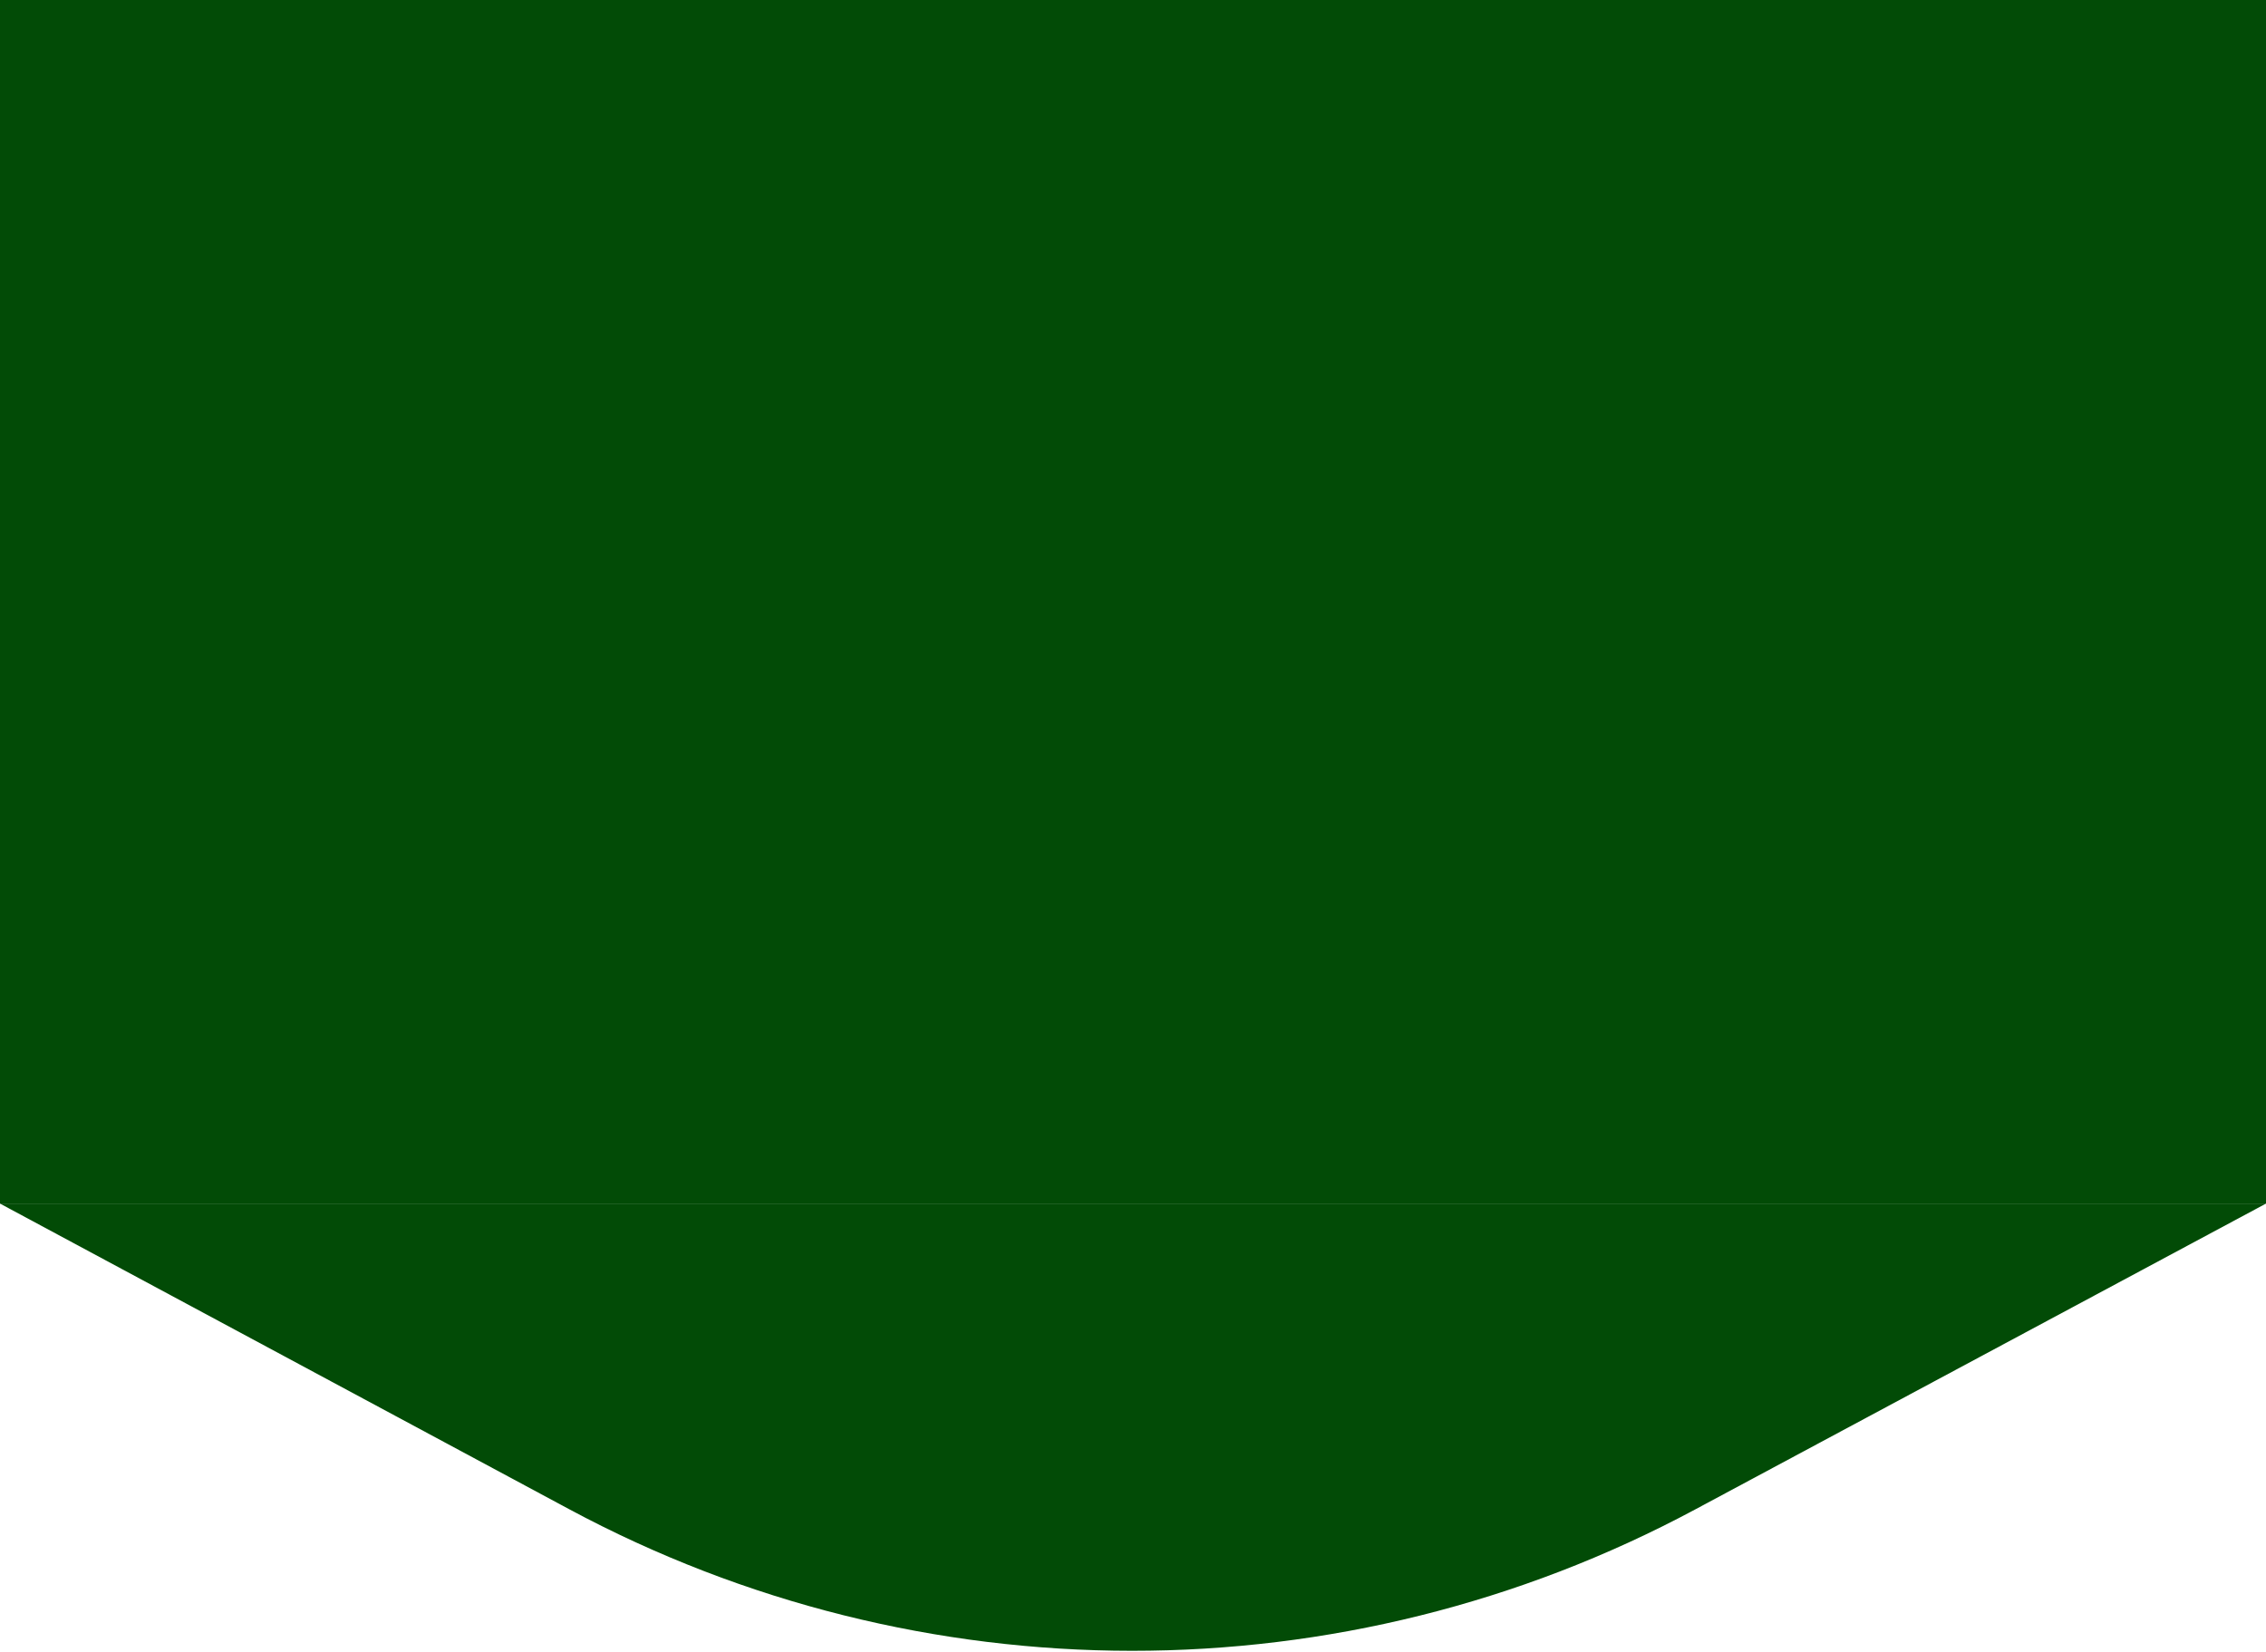
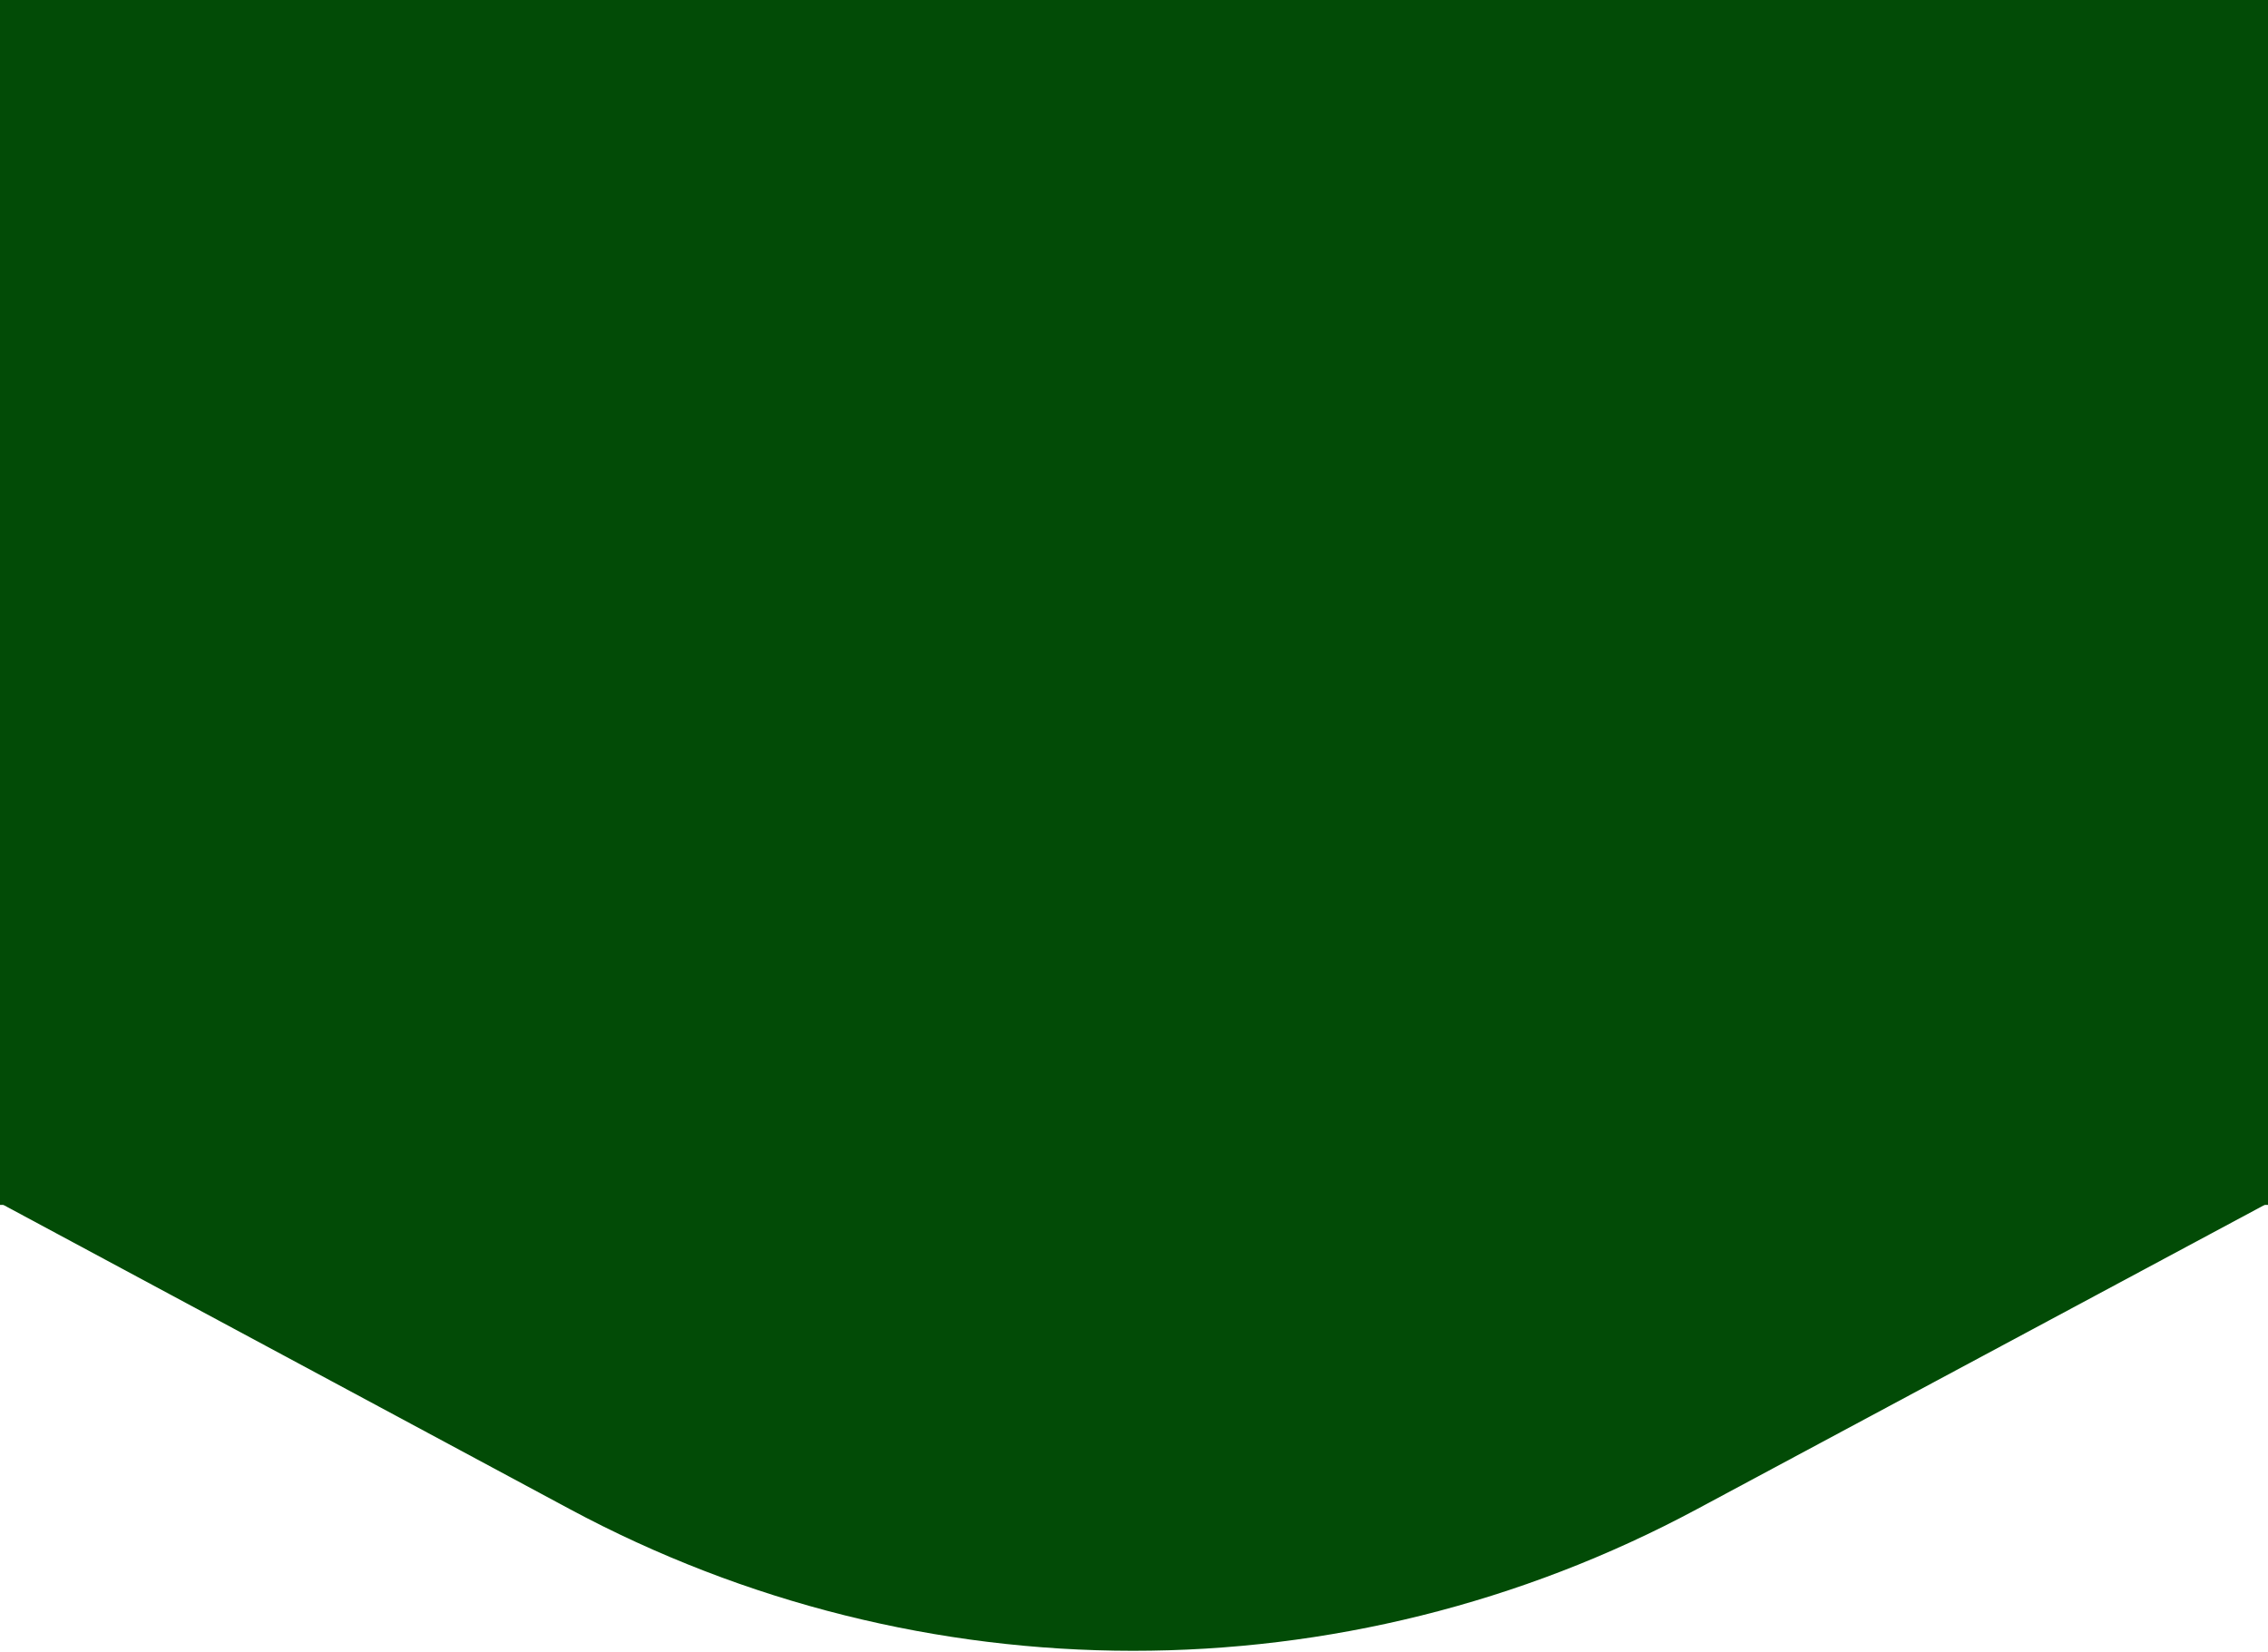
- <svg xmlns="http://www.w3.org/2000/svg" width="1280" height="933" viewBox="0 0 1280 933" fill="none">
+ <svg xmlns="http://www.w3.org/2000/svg" width="1280" height="932" viewBox="0 0 1280 932" fill="none">
  <rect width="1280" height="680.021" fill="#024B06" />
-   <path fill-rule="evenodd" clip-rule="evenodd" d="M1280 9.418H0V11.434H1280V9.418ZM1280 680.02H0V680.022L321.407 852.644C519.97 959.289 758.749 959.393 957.404 852.921L1280 680.022V680.02Z" fill="#024B06" />
+   <path fill-rule="evenodd" clip-rule="evenodd" d="M0.001 679.001L321.403 851.62C519.966 958.265 758.745 958.369 957.4 851.897L1279.99 679.001H0.001Z" fill="#024B06" />
</svg>
